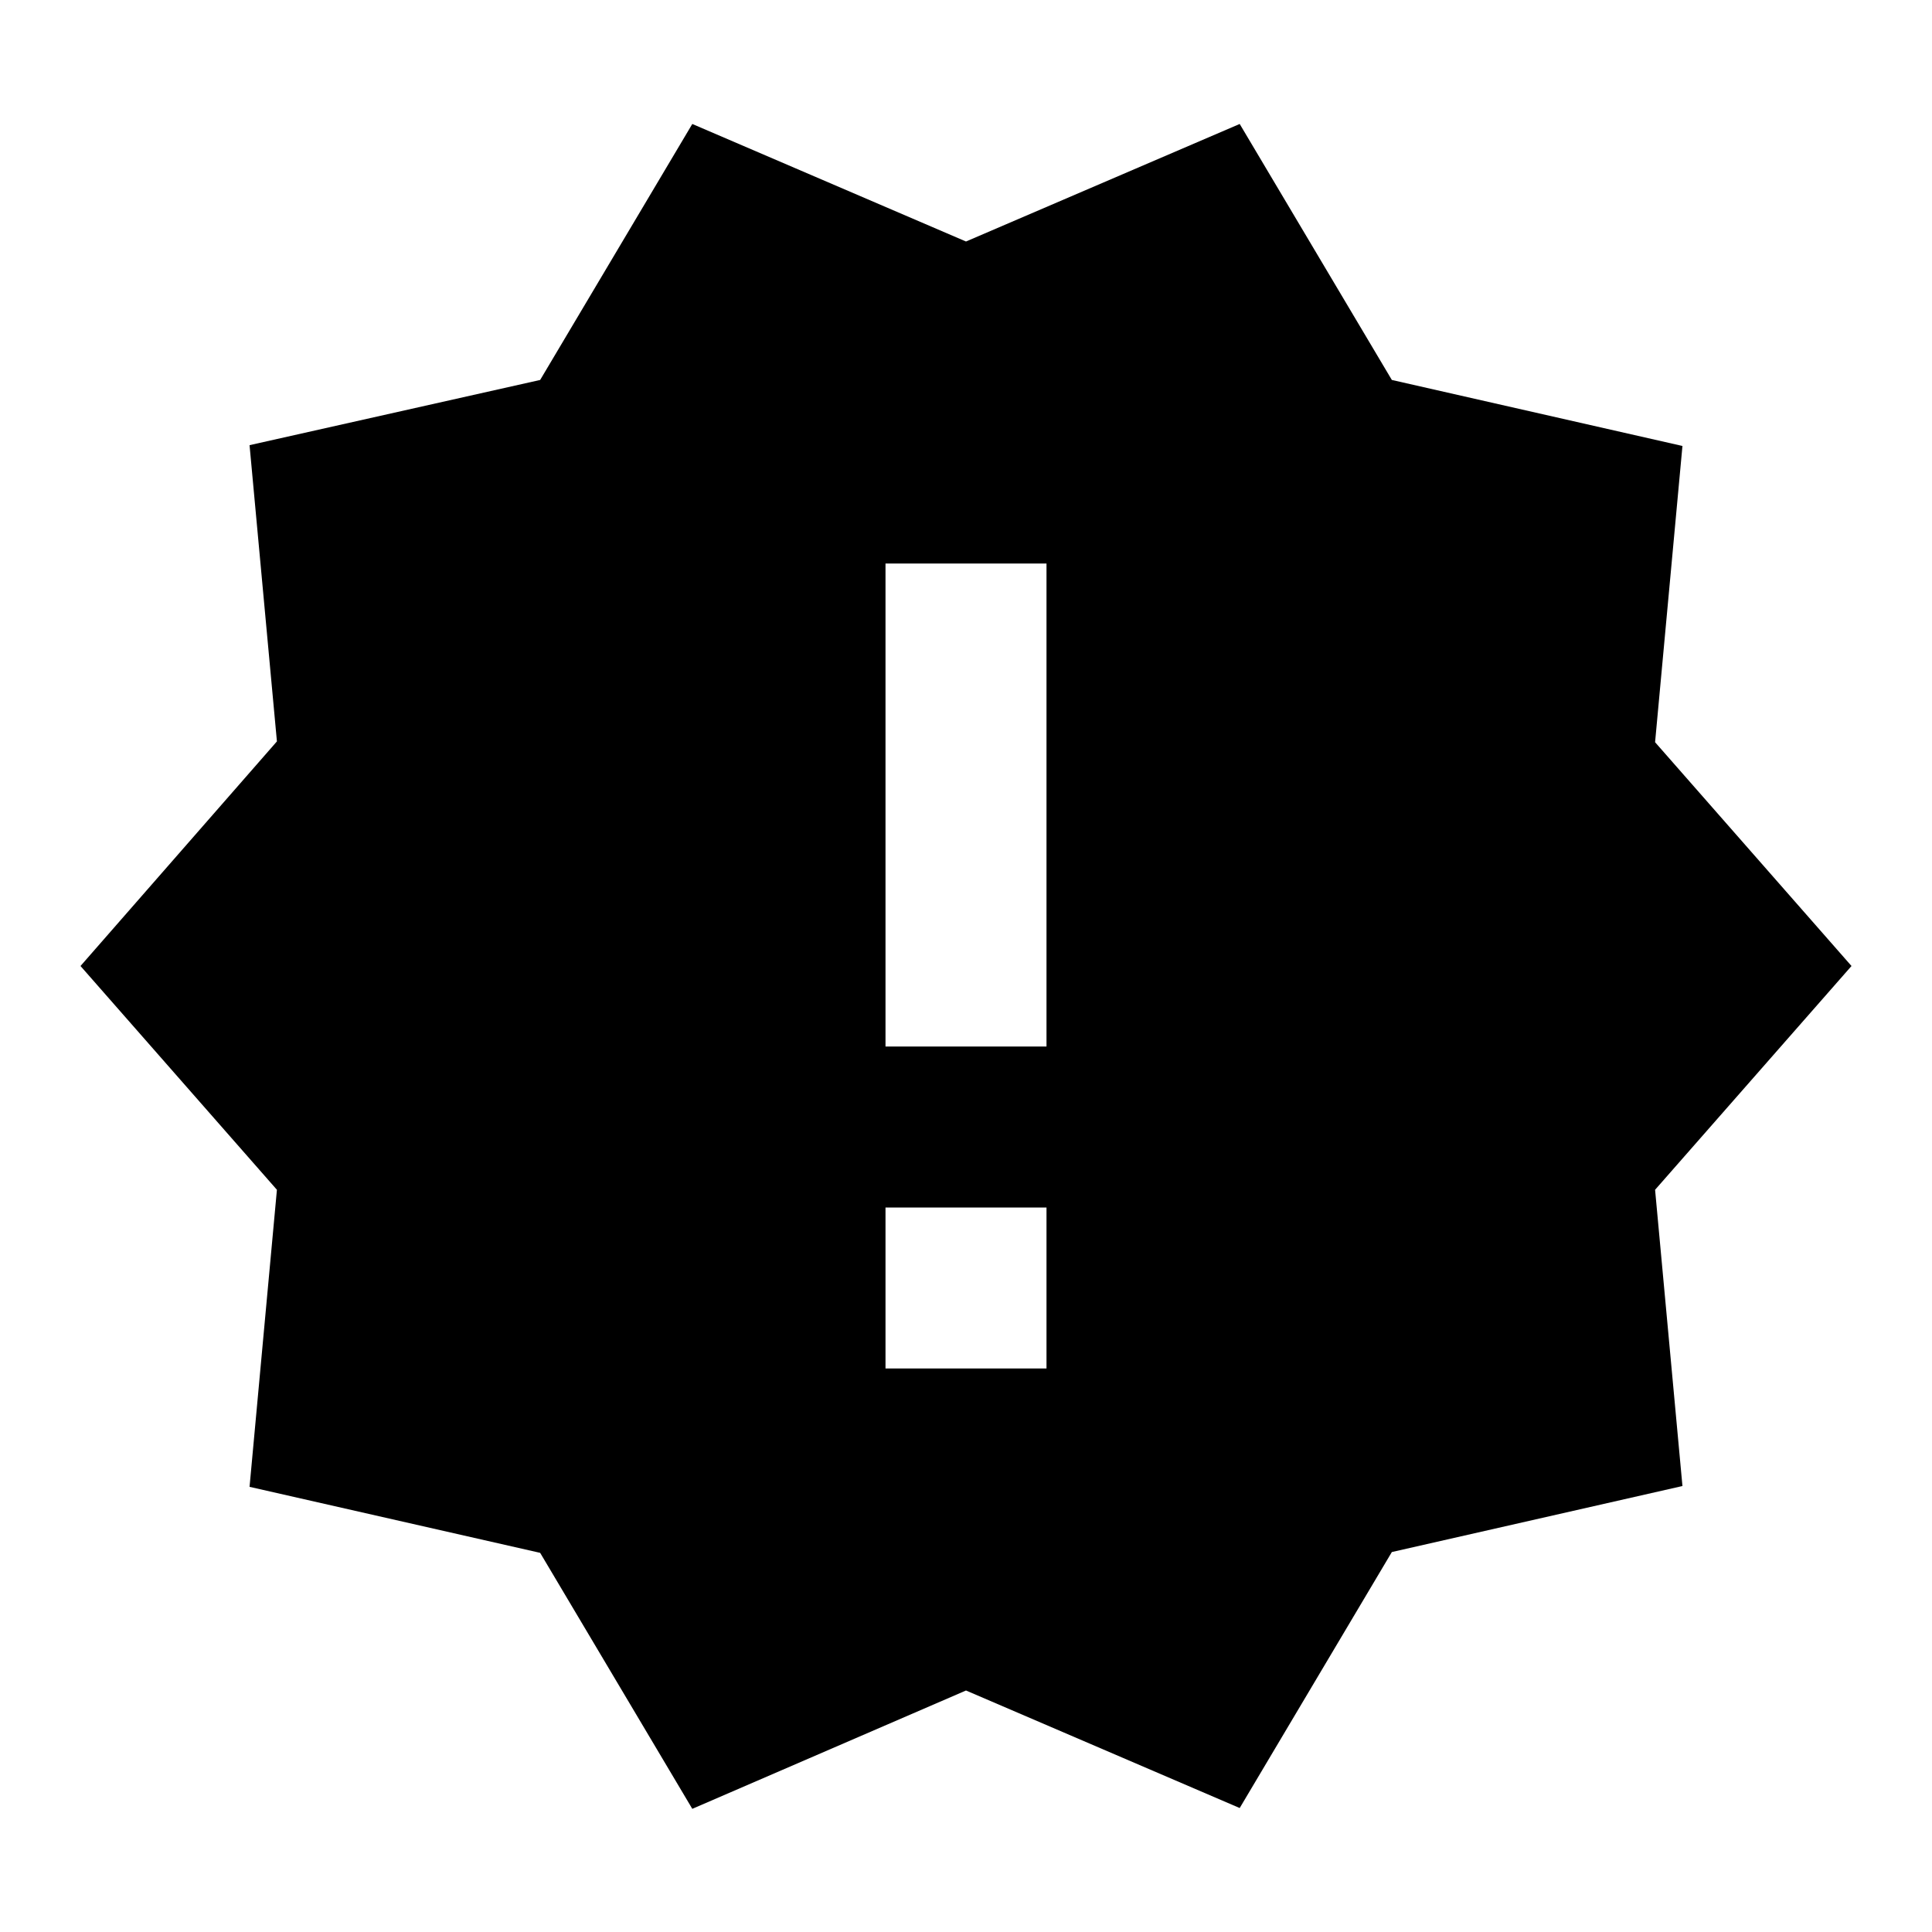
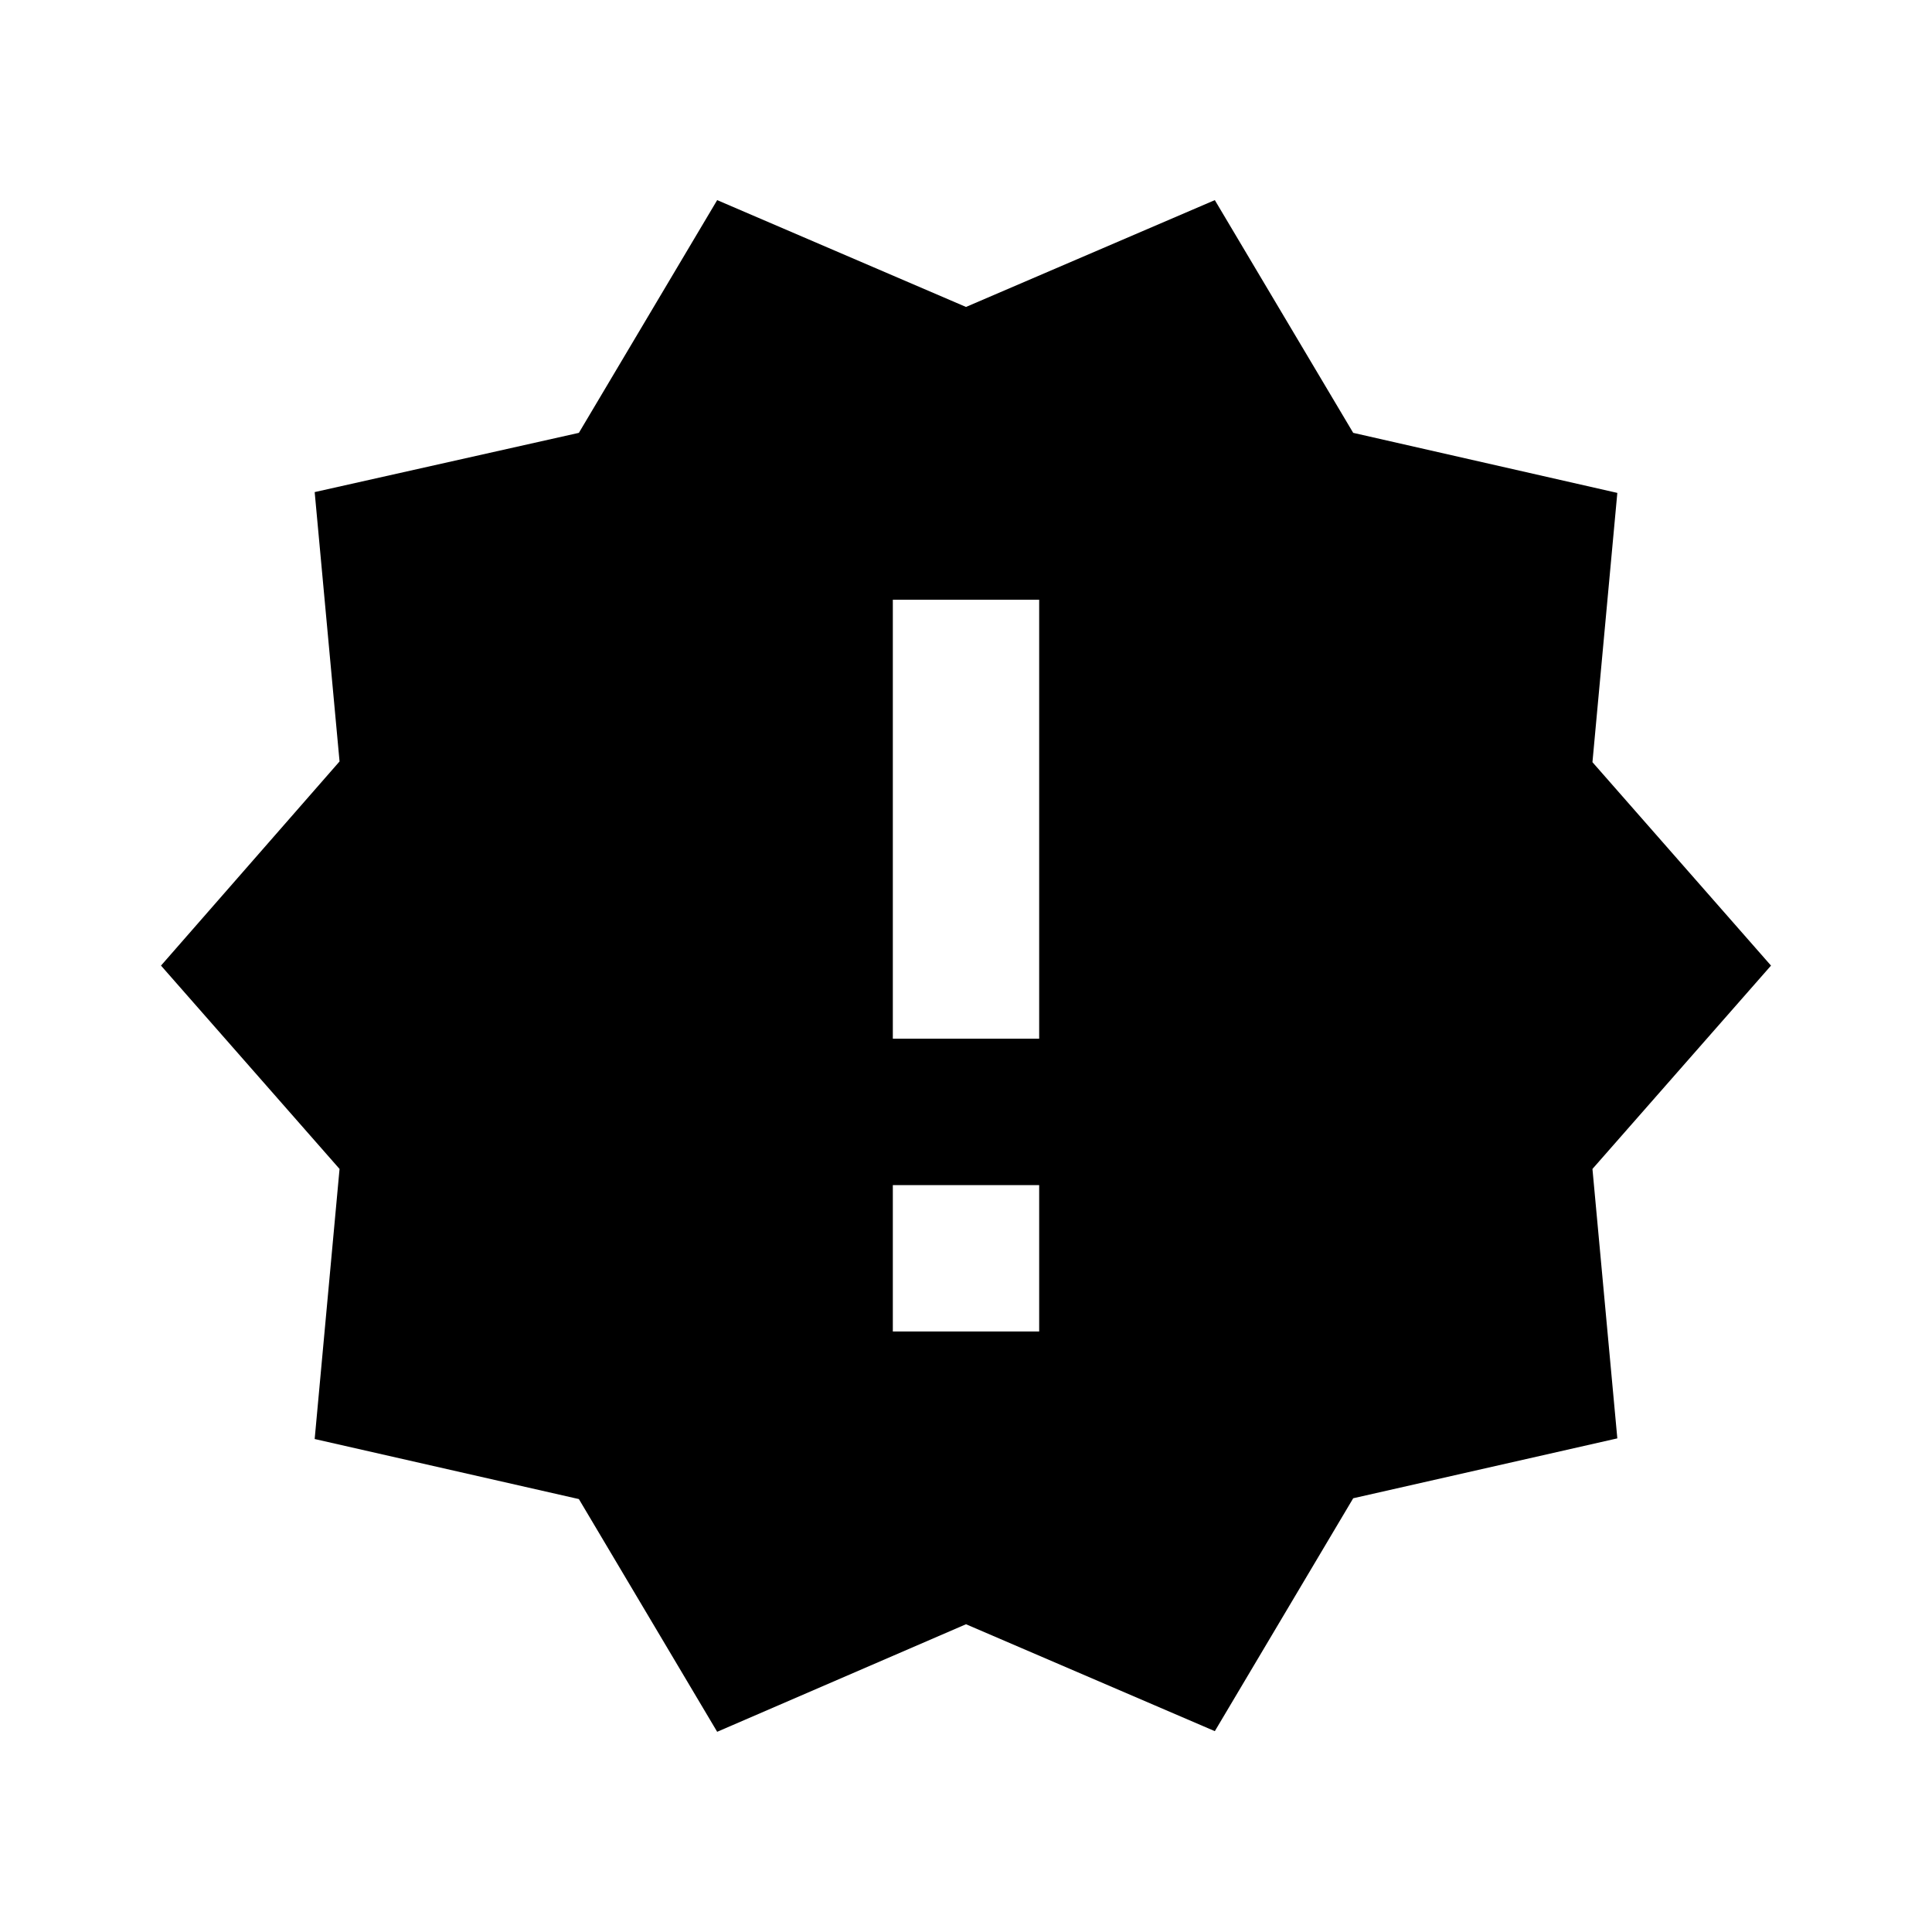
- <svg xmlns="http://www.w3.org/2000/svg" width="24" height="24" viewBox="0 0 24 24">
-   <path d="M0 0h24v24H0z" fill="none" />
-   <path d="M23 12l-2.44-2.78.34-3.68-3.61-.82-1.89-3.18L12 3 8.6 1.54 6.71 4.72l-3.61.81.34 3.68L1 12l2.44 2.78-.34 3.69 3.61.82 1.89 3.18L12 21l3.4 1.46 1.89-3.18 3.61-.82-.34-3.68L23 12zm-10 5h-2v-2h2v2zm0-4h-2V7h2v6z" />
+ <svg xmlns="http://www.w3.org/2000/svg" version="1.1" id="icon_newrelease" x="0px" y="0px" width="24px" height="24px" viewBox="0 0 24 24" enable-background="new 0 0 24 24" xml:space="preserve">
+   <path d="M22,11.995l-2.218-2.527l0.309-3.345L16.81,5.377l-1.719-2.891L12,3.813L8.909,2.486L7.191,5.377L3.909,6.113l0.309,3.346  L2,11.995l2.218,2.526l-0.309,3.355l3.282,0.746l1.718,2.891L12,20.177l3.091,1.328l1.719-2.893l3.281-0.744l-0.309-3.347L22,11.995  z M12.909,16.54h-1.818v-1.818h1.818V16.54z M12.909,12.903h-1.818V7.45h1.818V12.903z" />
</svg>
